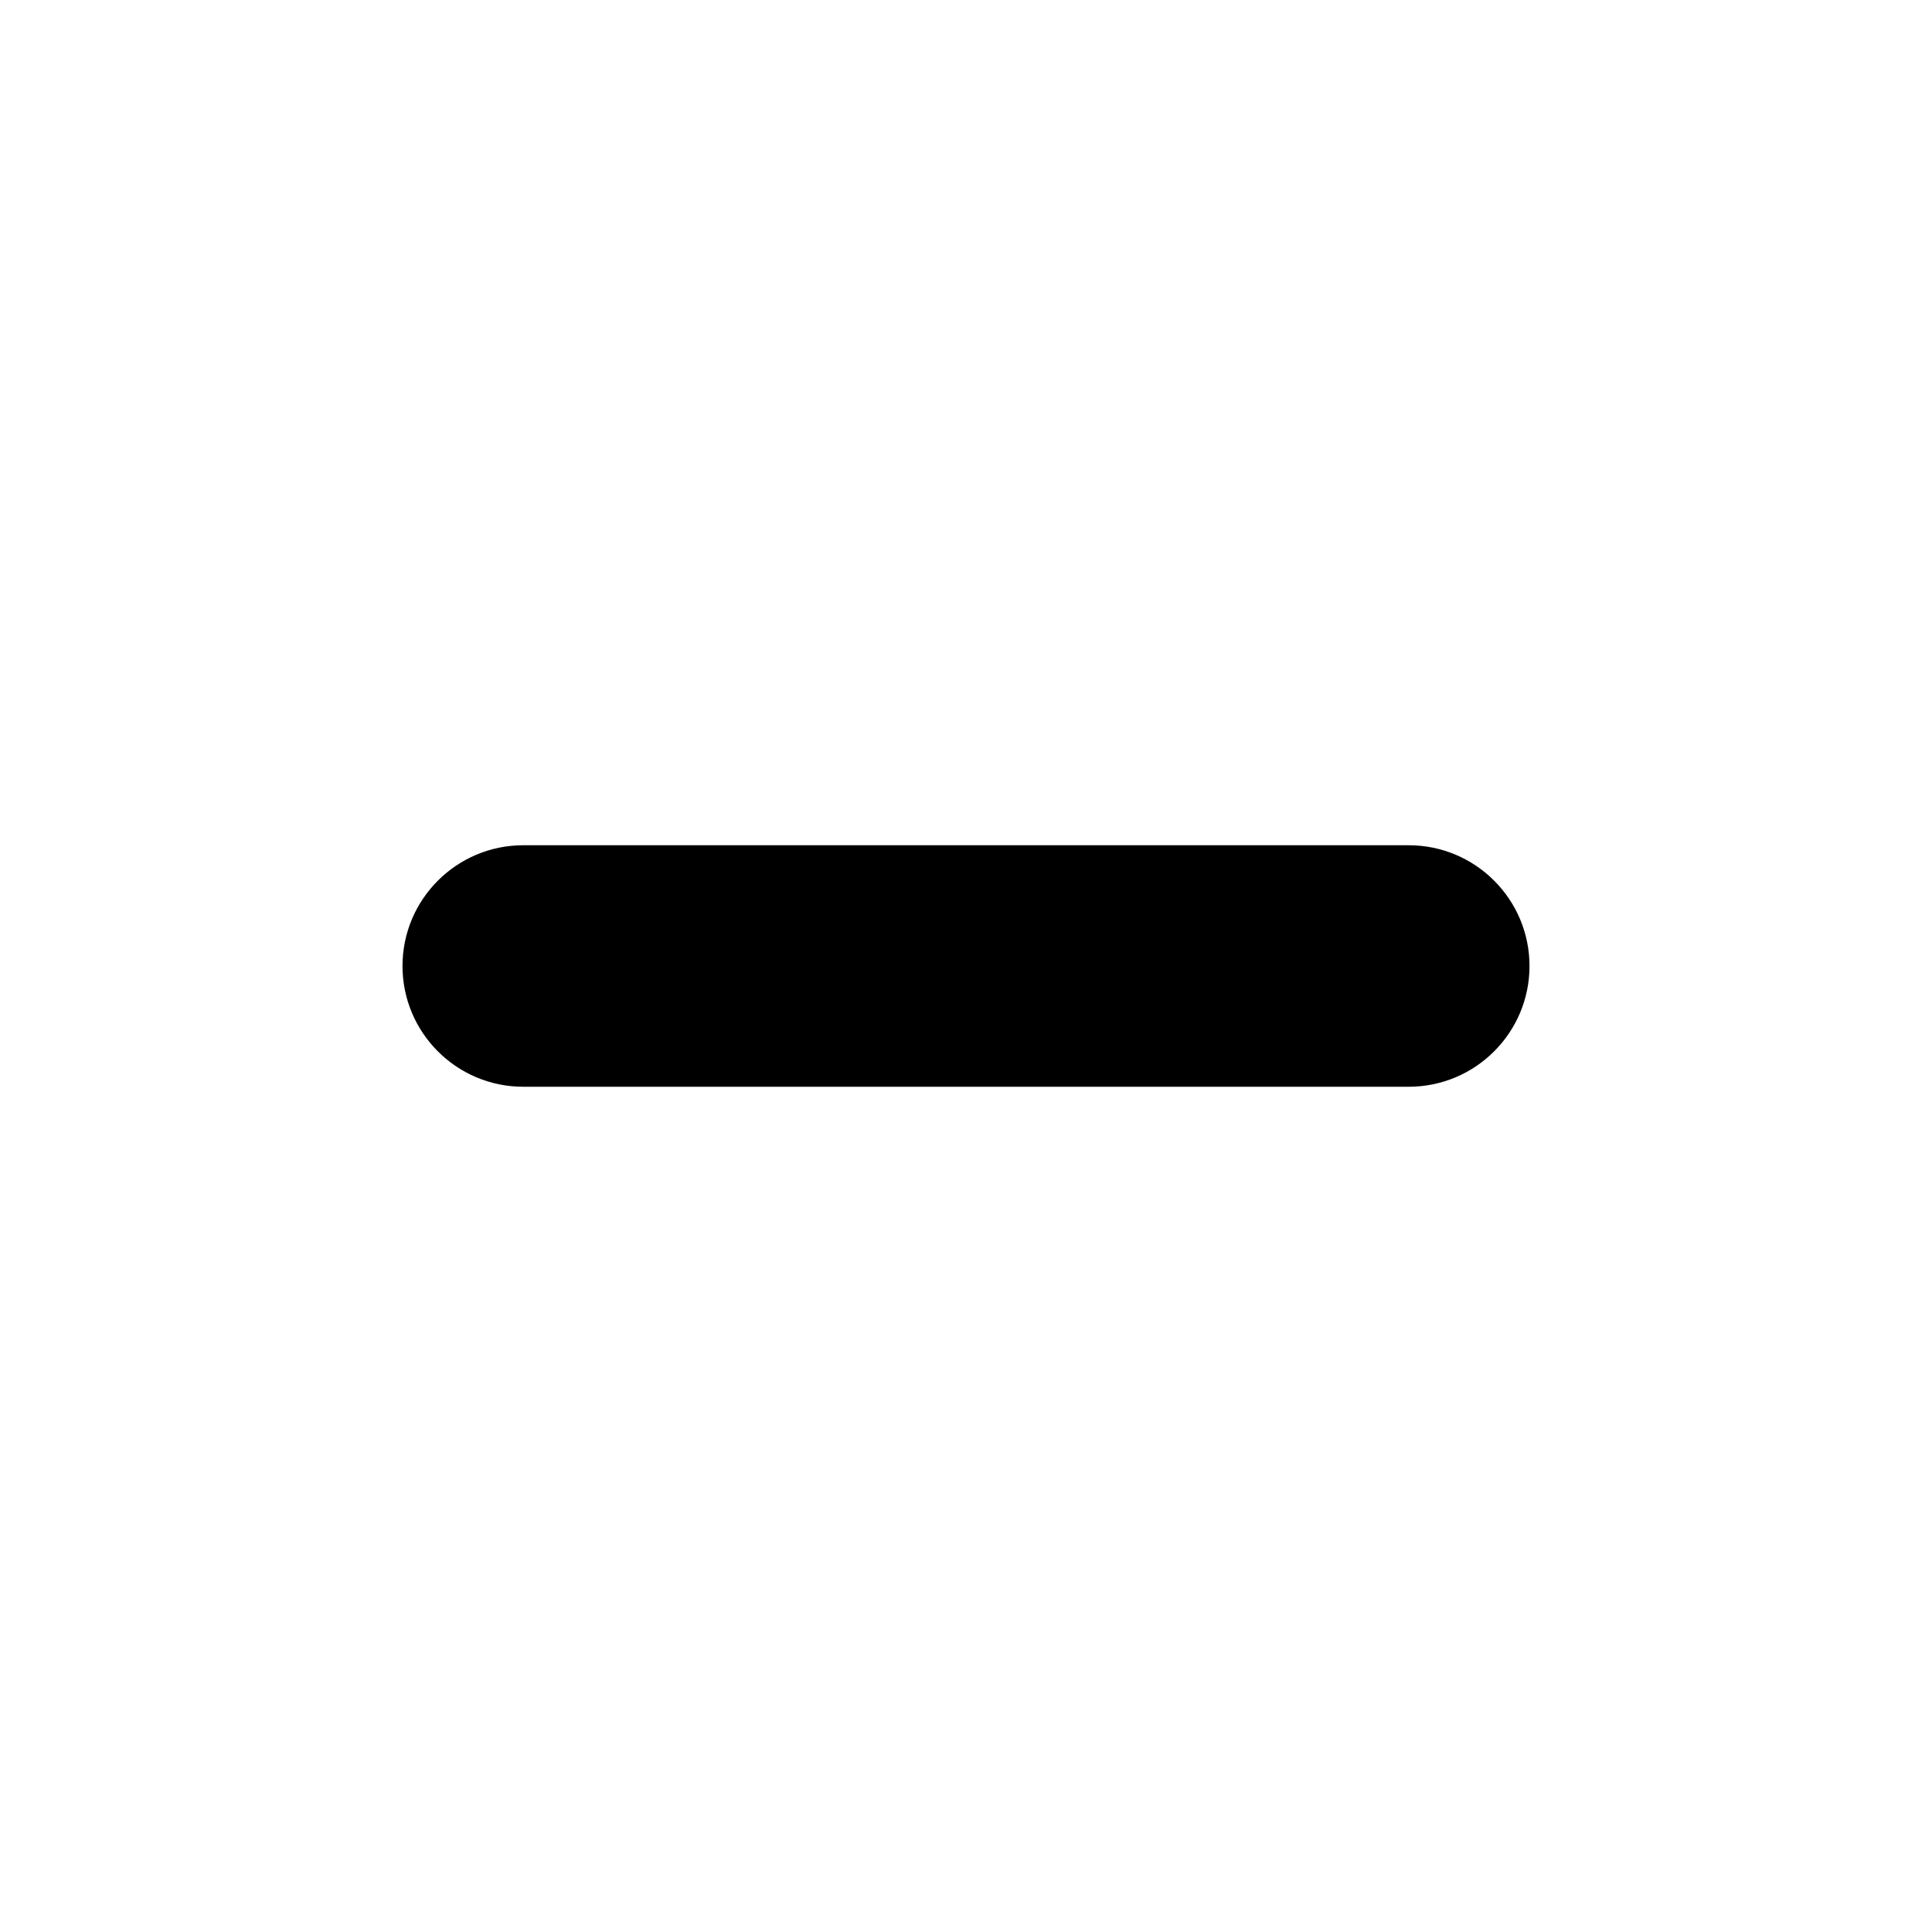
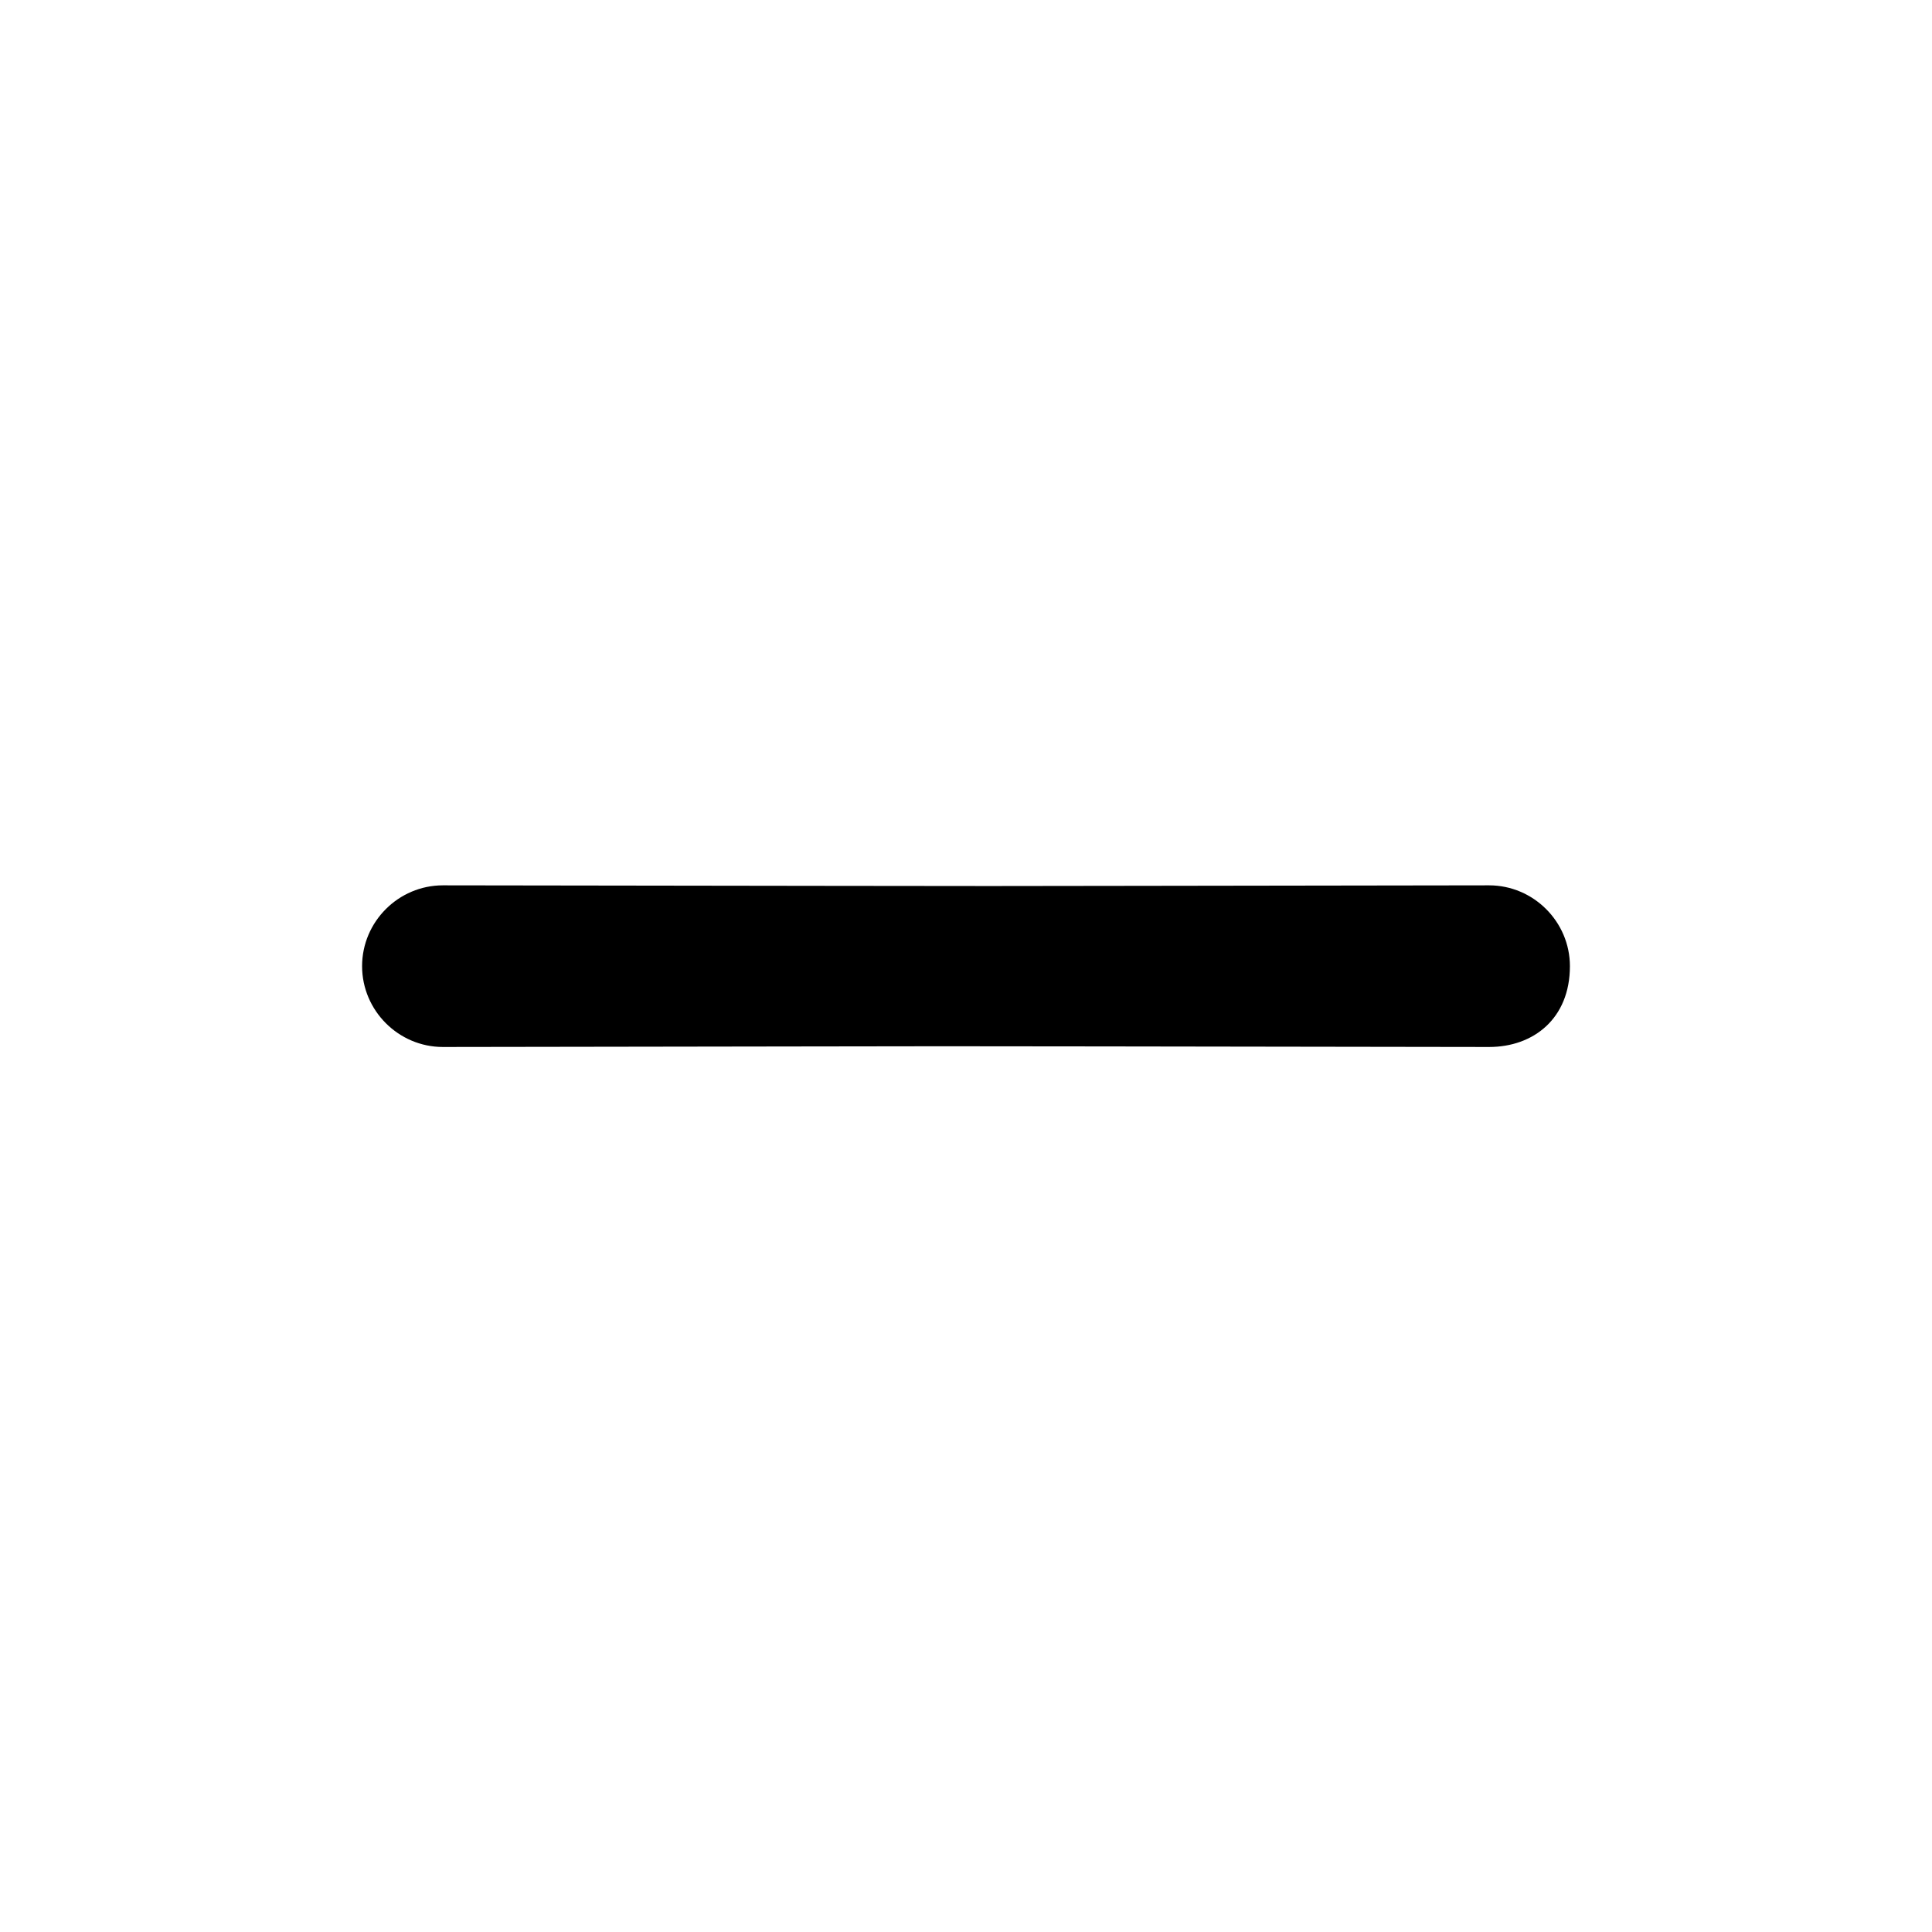
<svg xmlns="http://www.w3.org/2000/svg" viewBox="0 0 24 24" fill="none">
-   <path fill-rule="evenodd" clip-rule="evenodd" d="M5 12C5 11.172 5.672 10.5 6.5 10.5H17.5C18.328 10.5 19 11.172 19 12C19 12.828 18.328 13.5 17.5 13.5H6.5C5.672 13.5 5 12.828 5 12Z" fill="currentColor" />
+   <path d="M19.502 12.002C19.502 11.45 19.049 10.998 18.498 10.998C9.821 11.009 14.97 11.01 5.502 10.998C4.95 10.998 4.498 11.45 4.498 12.002C4.498 12.553 4.95 13.006 5.502 13.006C14.187 12.995 9.01 12.993 18.498 13.006C19.049 13.006 19.502 12.654 19.502 12.002Z" fill="currentColor" />
</svg>
